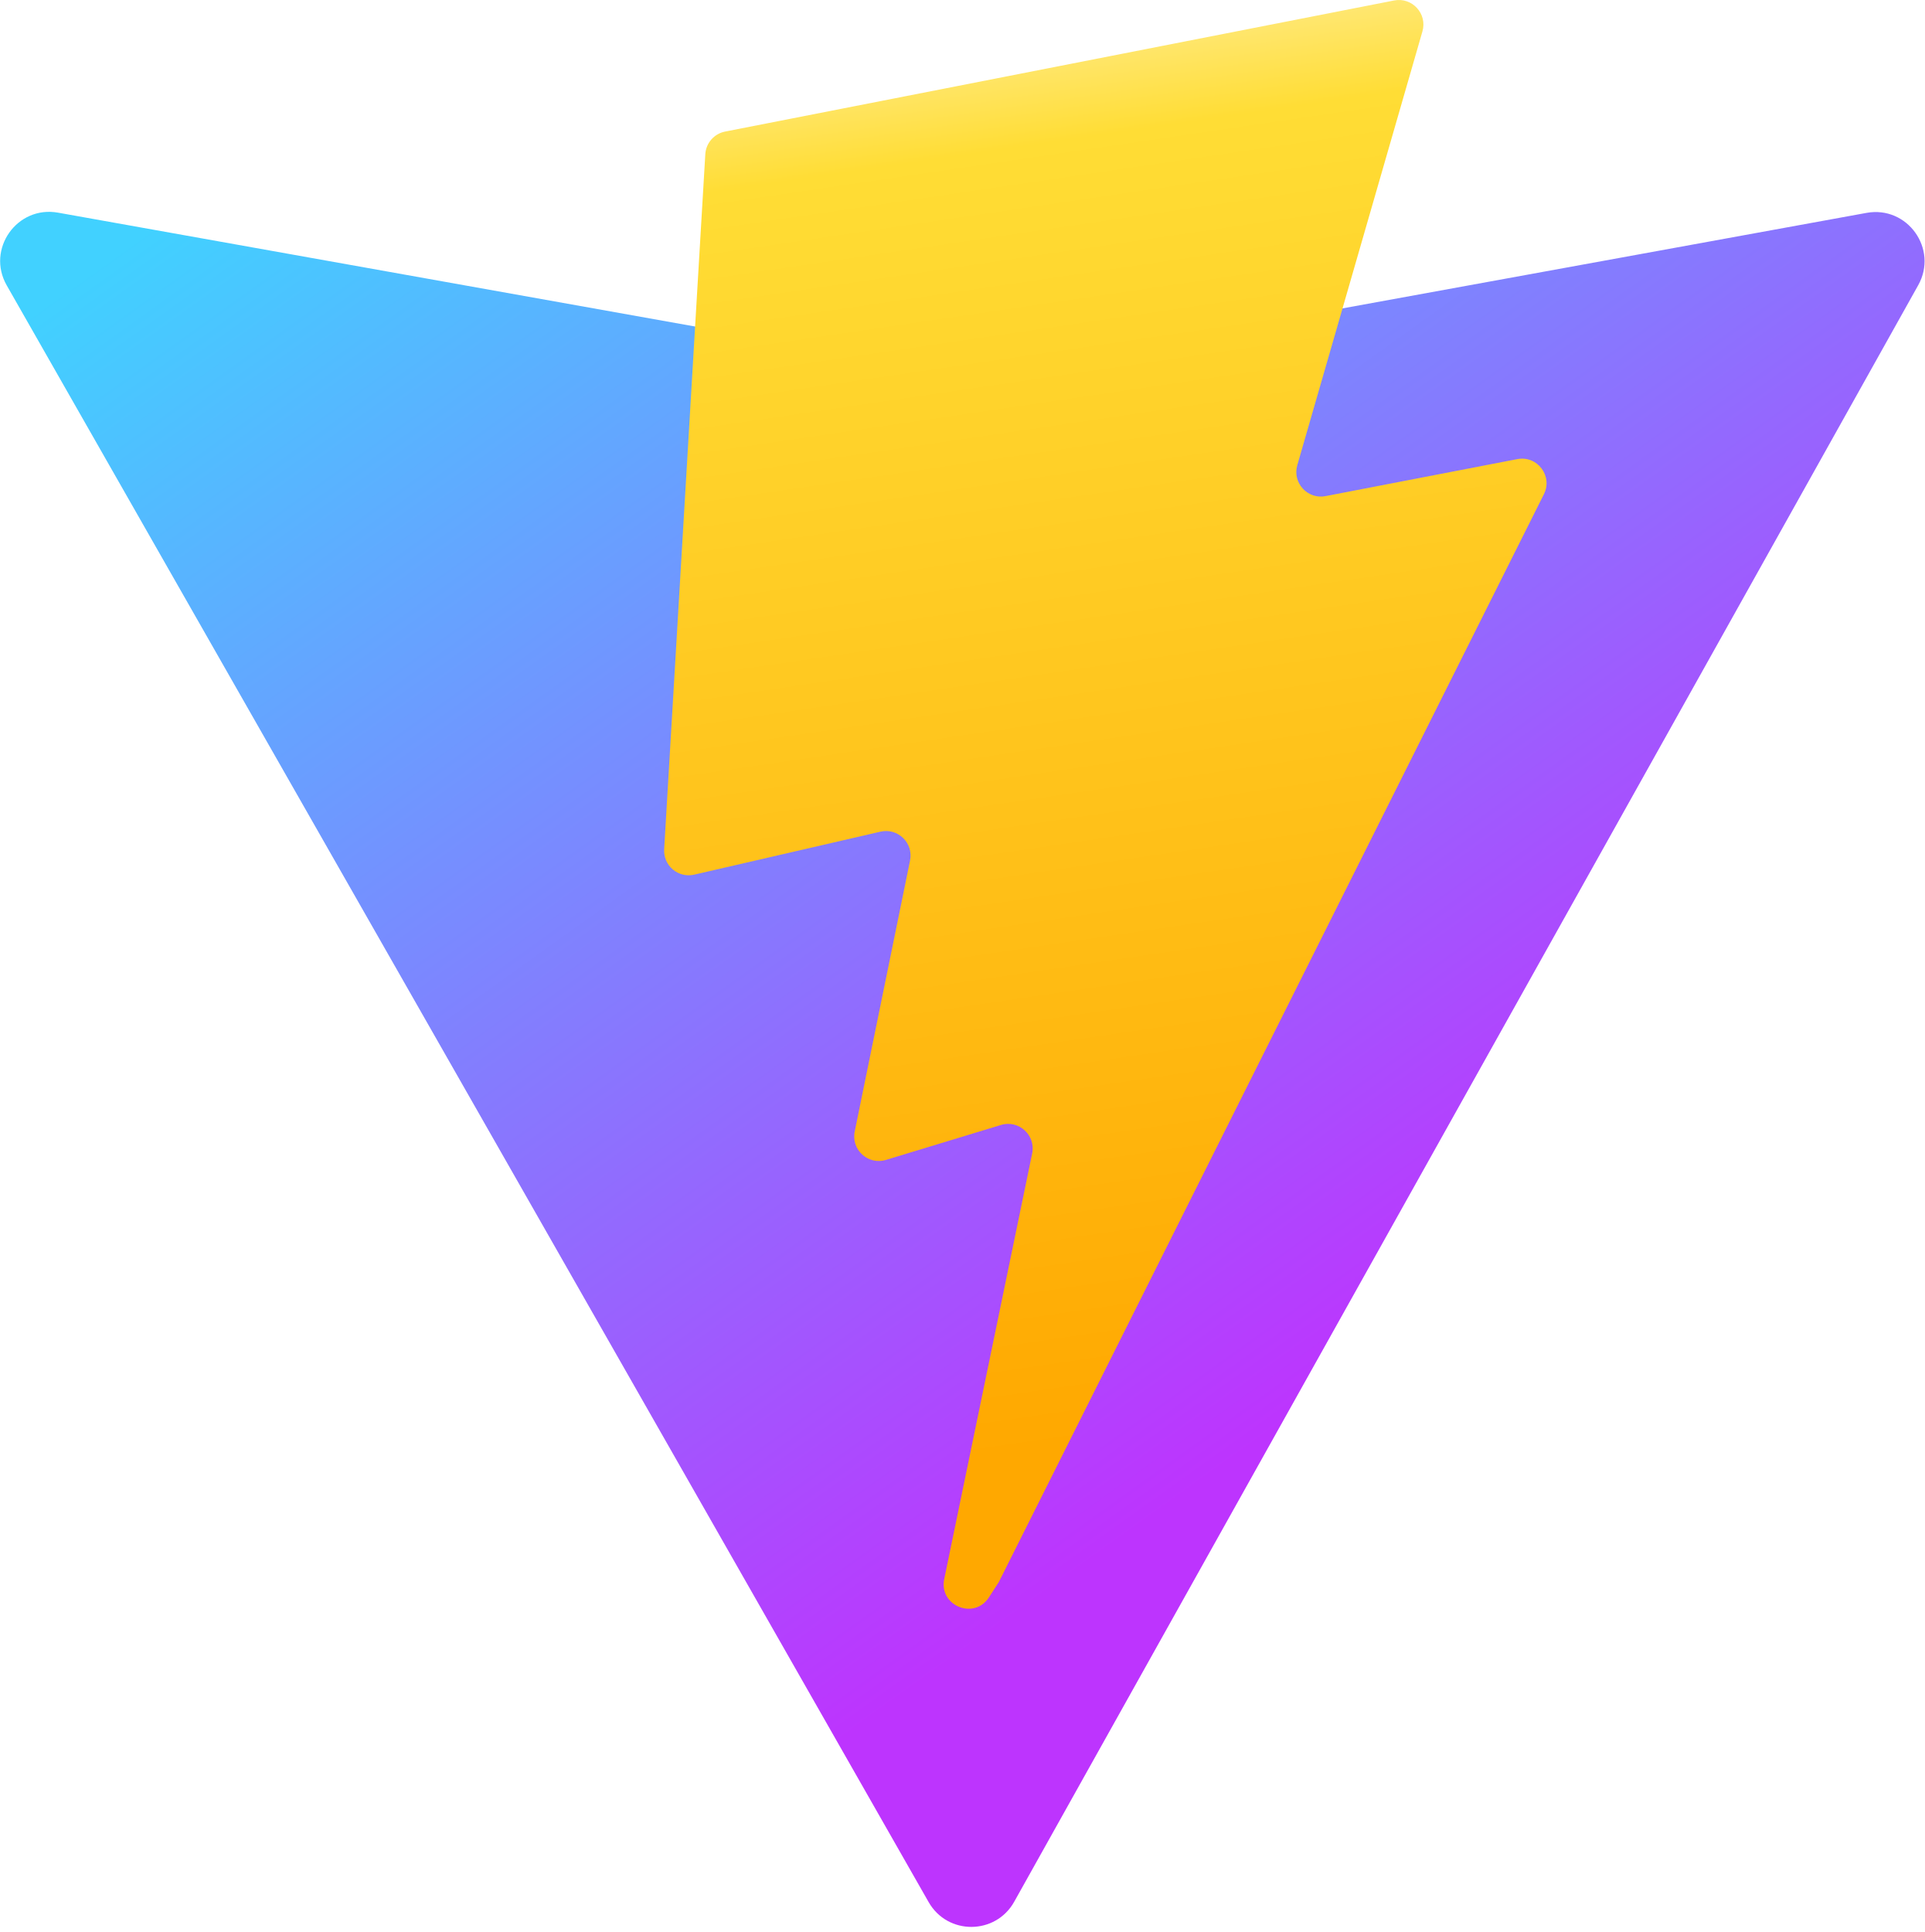
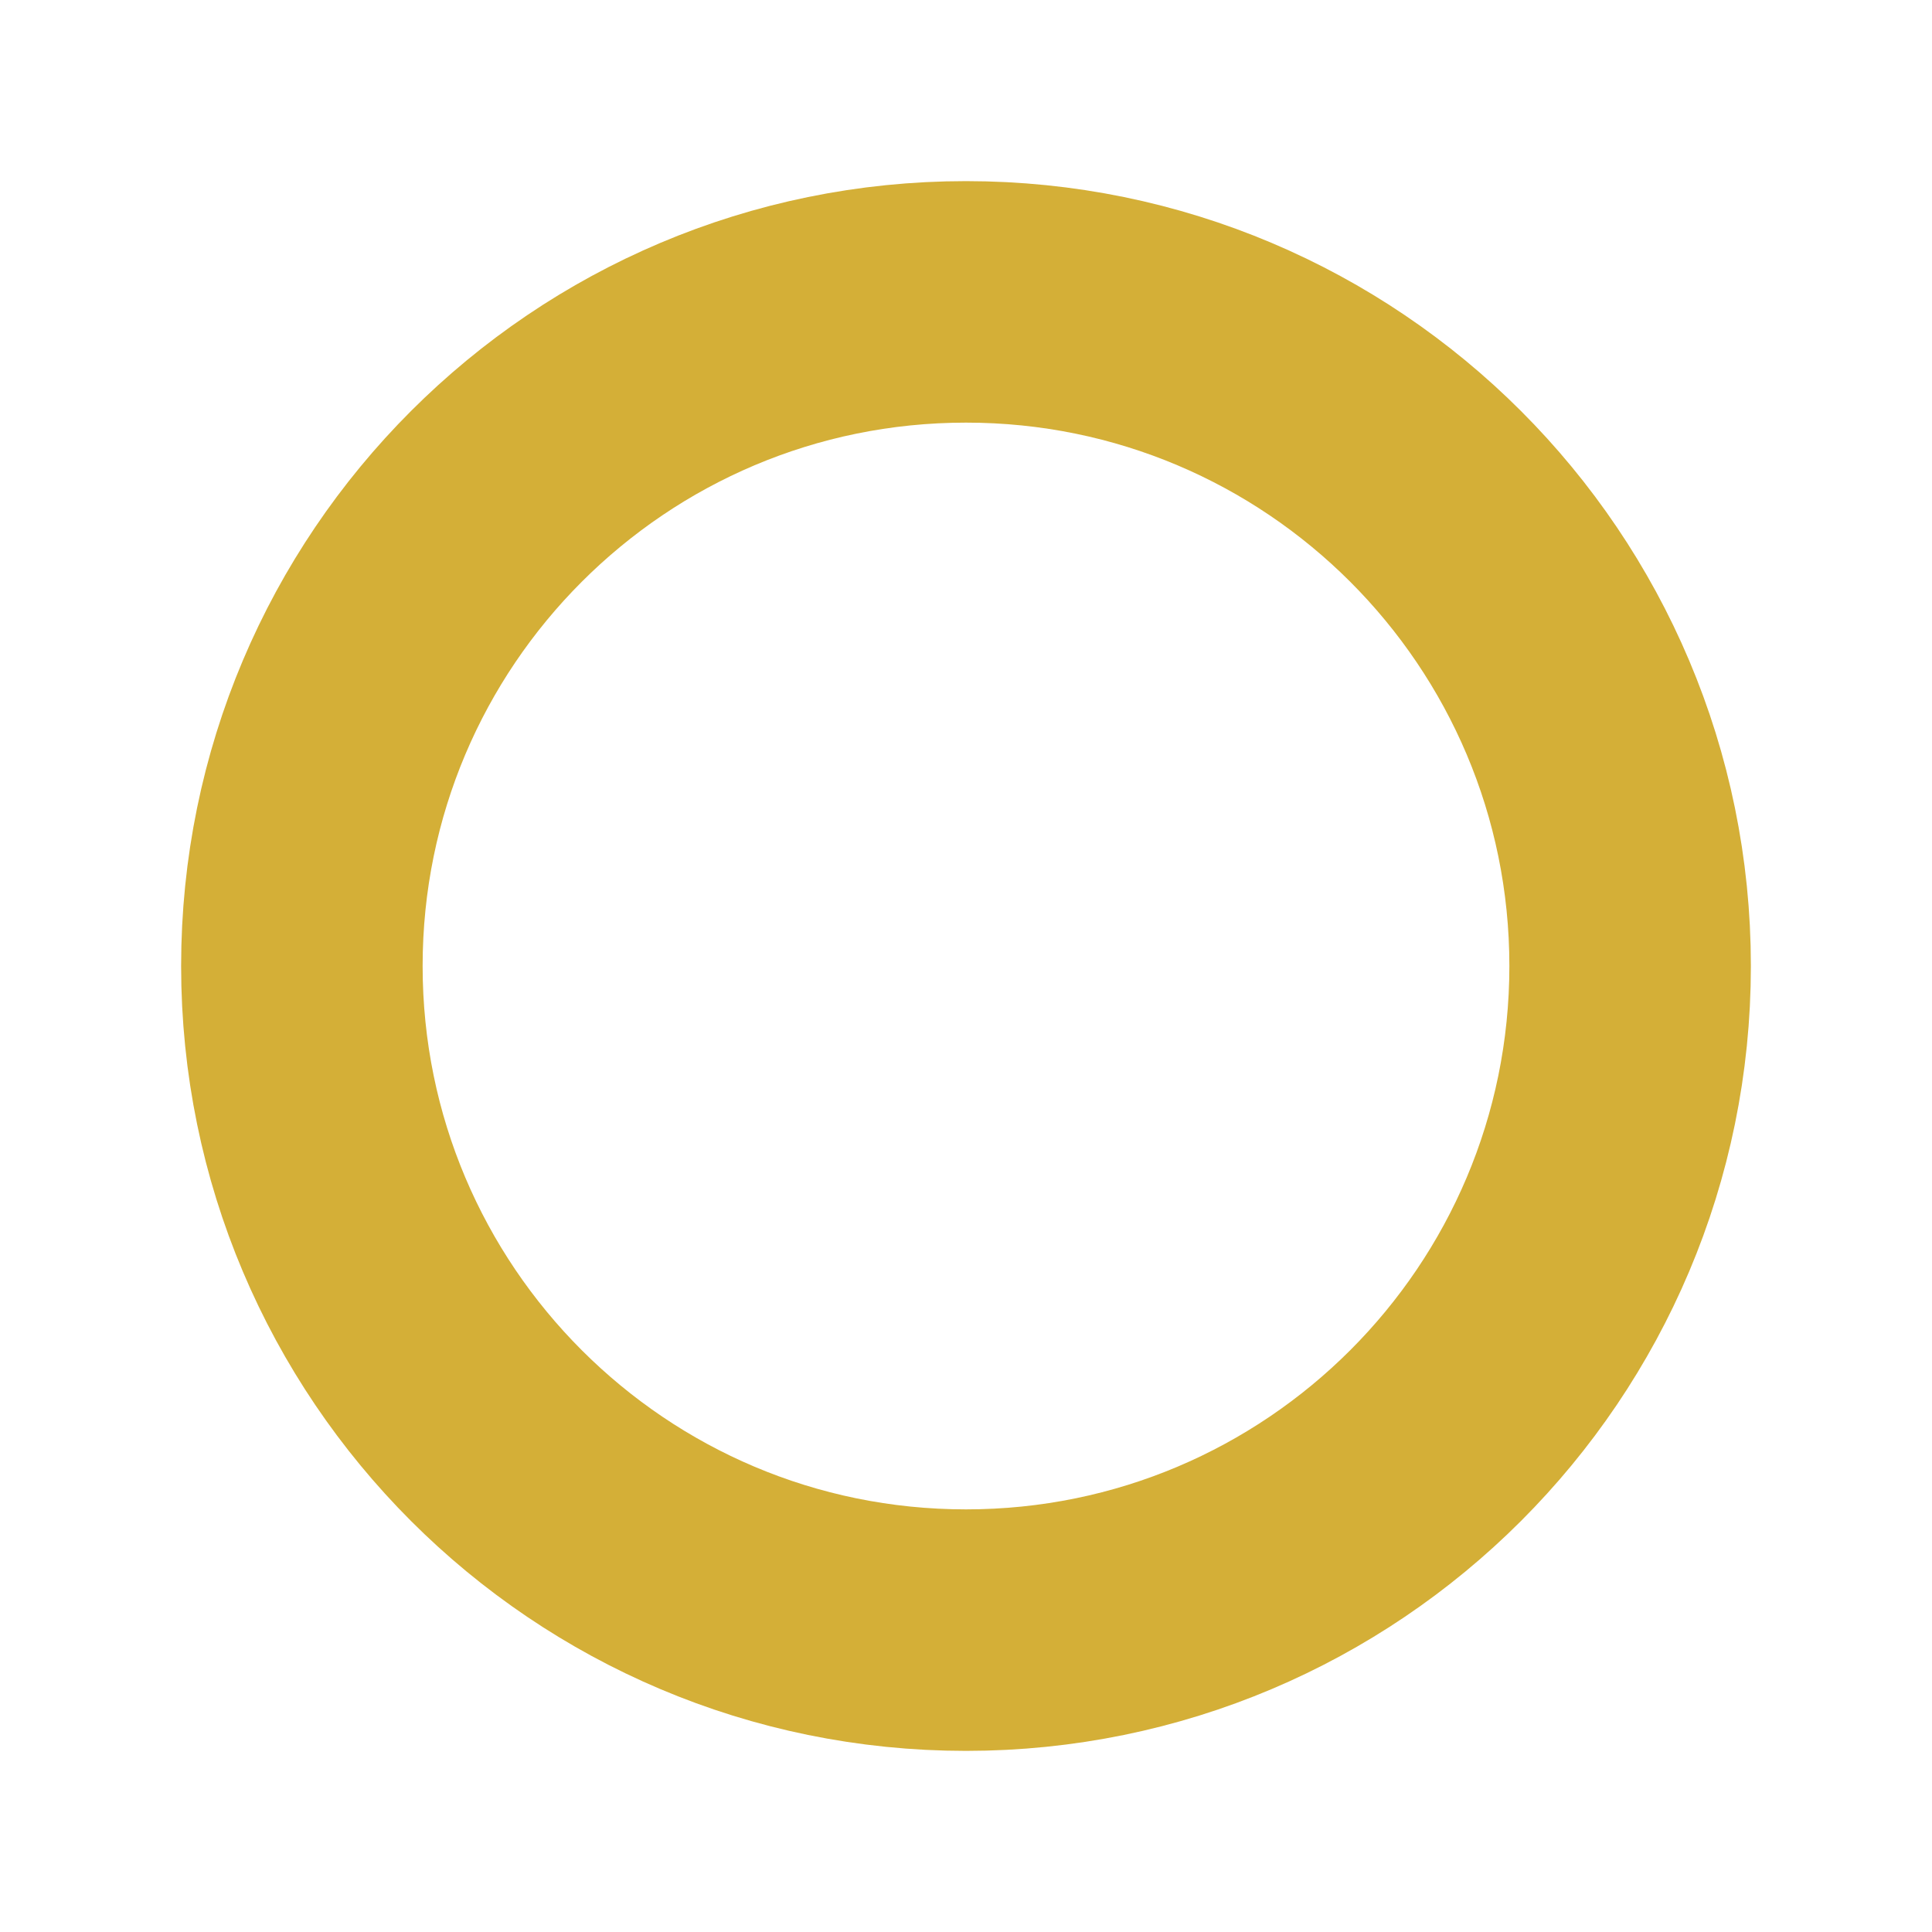
- <svg xmlns="http://www.w3.org/2000/svg" aria-hidden="true" role="img" class="iconify iconify--logos" width="31.88" height="32" preserveAspectRatio="xMidYMid meet" viewBox="0 0 256 257">
-   <defs>
-     <linearGradient id="IconifyId1813088fe1fbc01fb466" x1="-.828%" x2="57.636%" y1="7.652%" y2="78.411%">
-       <stop offset="0%" stop-color="#41D1FF" />
-       <stop offset="100%" stop-color="#BD34FE" />
-     </linearGradient>
-     <linearGradient id="IconifyId1813088fe1fbc01fb467" x1="43.376%" x2="50.316%" y1="2.242%" y2="89.03%">
-       <stop offset="0%" stop-color="#FFEA83" />
-       <stop offset="8.333%" stop-color="#FFDD35" />
-       <stop offset="100%" stop-color="#FFA800" />
-     </linearGradient>
-   </defs>
-   <path fill="url(#IconifyId1813088fe1fbc01fb466)" d="M255.153 37.938L134.897 252.976c-2.483 4.44-8.862 4.466-11.382.048L.875 37.958c-2.746-4.814 1.371-10.646 6.827-9.67l120.385 21.517a6.537 6.537 0 0 0 2.322-.004l117.867-21.483c5.438-.991 9.574 4.796 6.877 9.62Z" />
-   <path fill="url(#IconifyId1813088fe1fbc01fb467)" d="M185.432.063L96.44 17.501a3.268 3.268 0 0 0-2.634 3.014l-5.474 92.456a3.268 3.268 0 0 0 3.997 3.378l24.777-5.718c2.318-.535 4.413 1.507 3.936 3.838l-7.361 36.047c-.495 2.426 1.782 4.5 4.151 3.78l15.304-4.649c2.372-.72 4.652 1.36 4.15 3.788l-11.698 56.621c-.732 3.542 3.979 5.473 5.943 2.437l1.313-2.028l72.516-144.72c1.215-2.423-.88-5.186-3.54-4.672l-25.505 4.922c-2.396.462-4.435-1.77-3.759-4.114l16.646-57.705c.677-2.35-1.37-4.583-3.769-4.113Z" />
+ <svg xmlns="http://www.w3.org/2000/svg" width="64" height="64" viewBox="0 0 64 64" role="img" aria-label="ORIA logo">
+   <circle cx="32" cy="32" r="22" fill="none" stroke="#d4af37" stroke-width="8" />
</svg>
